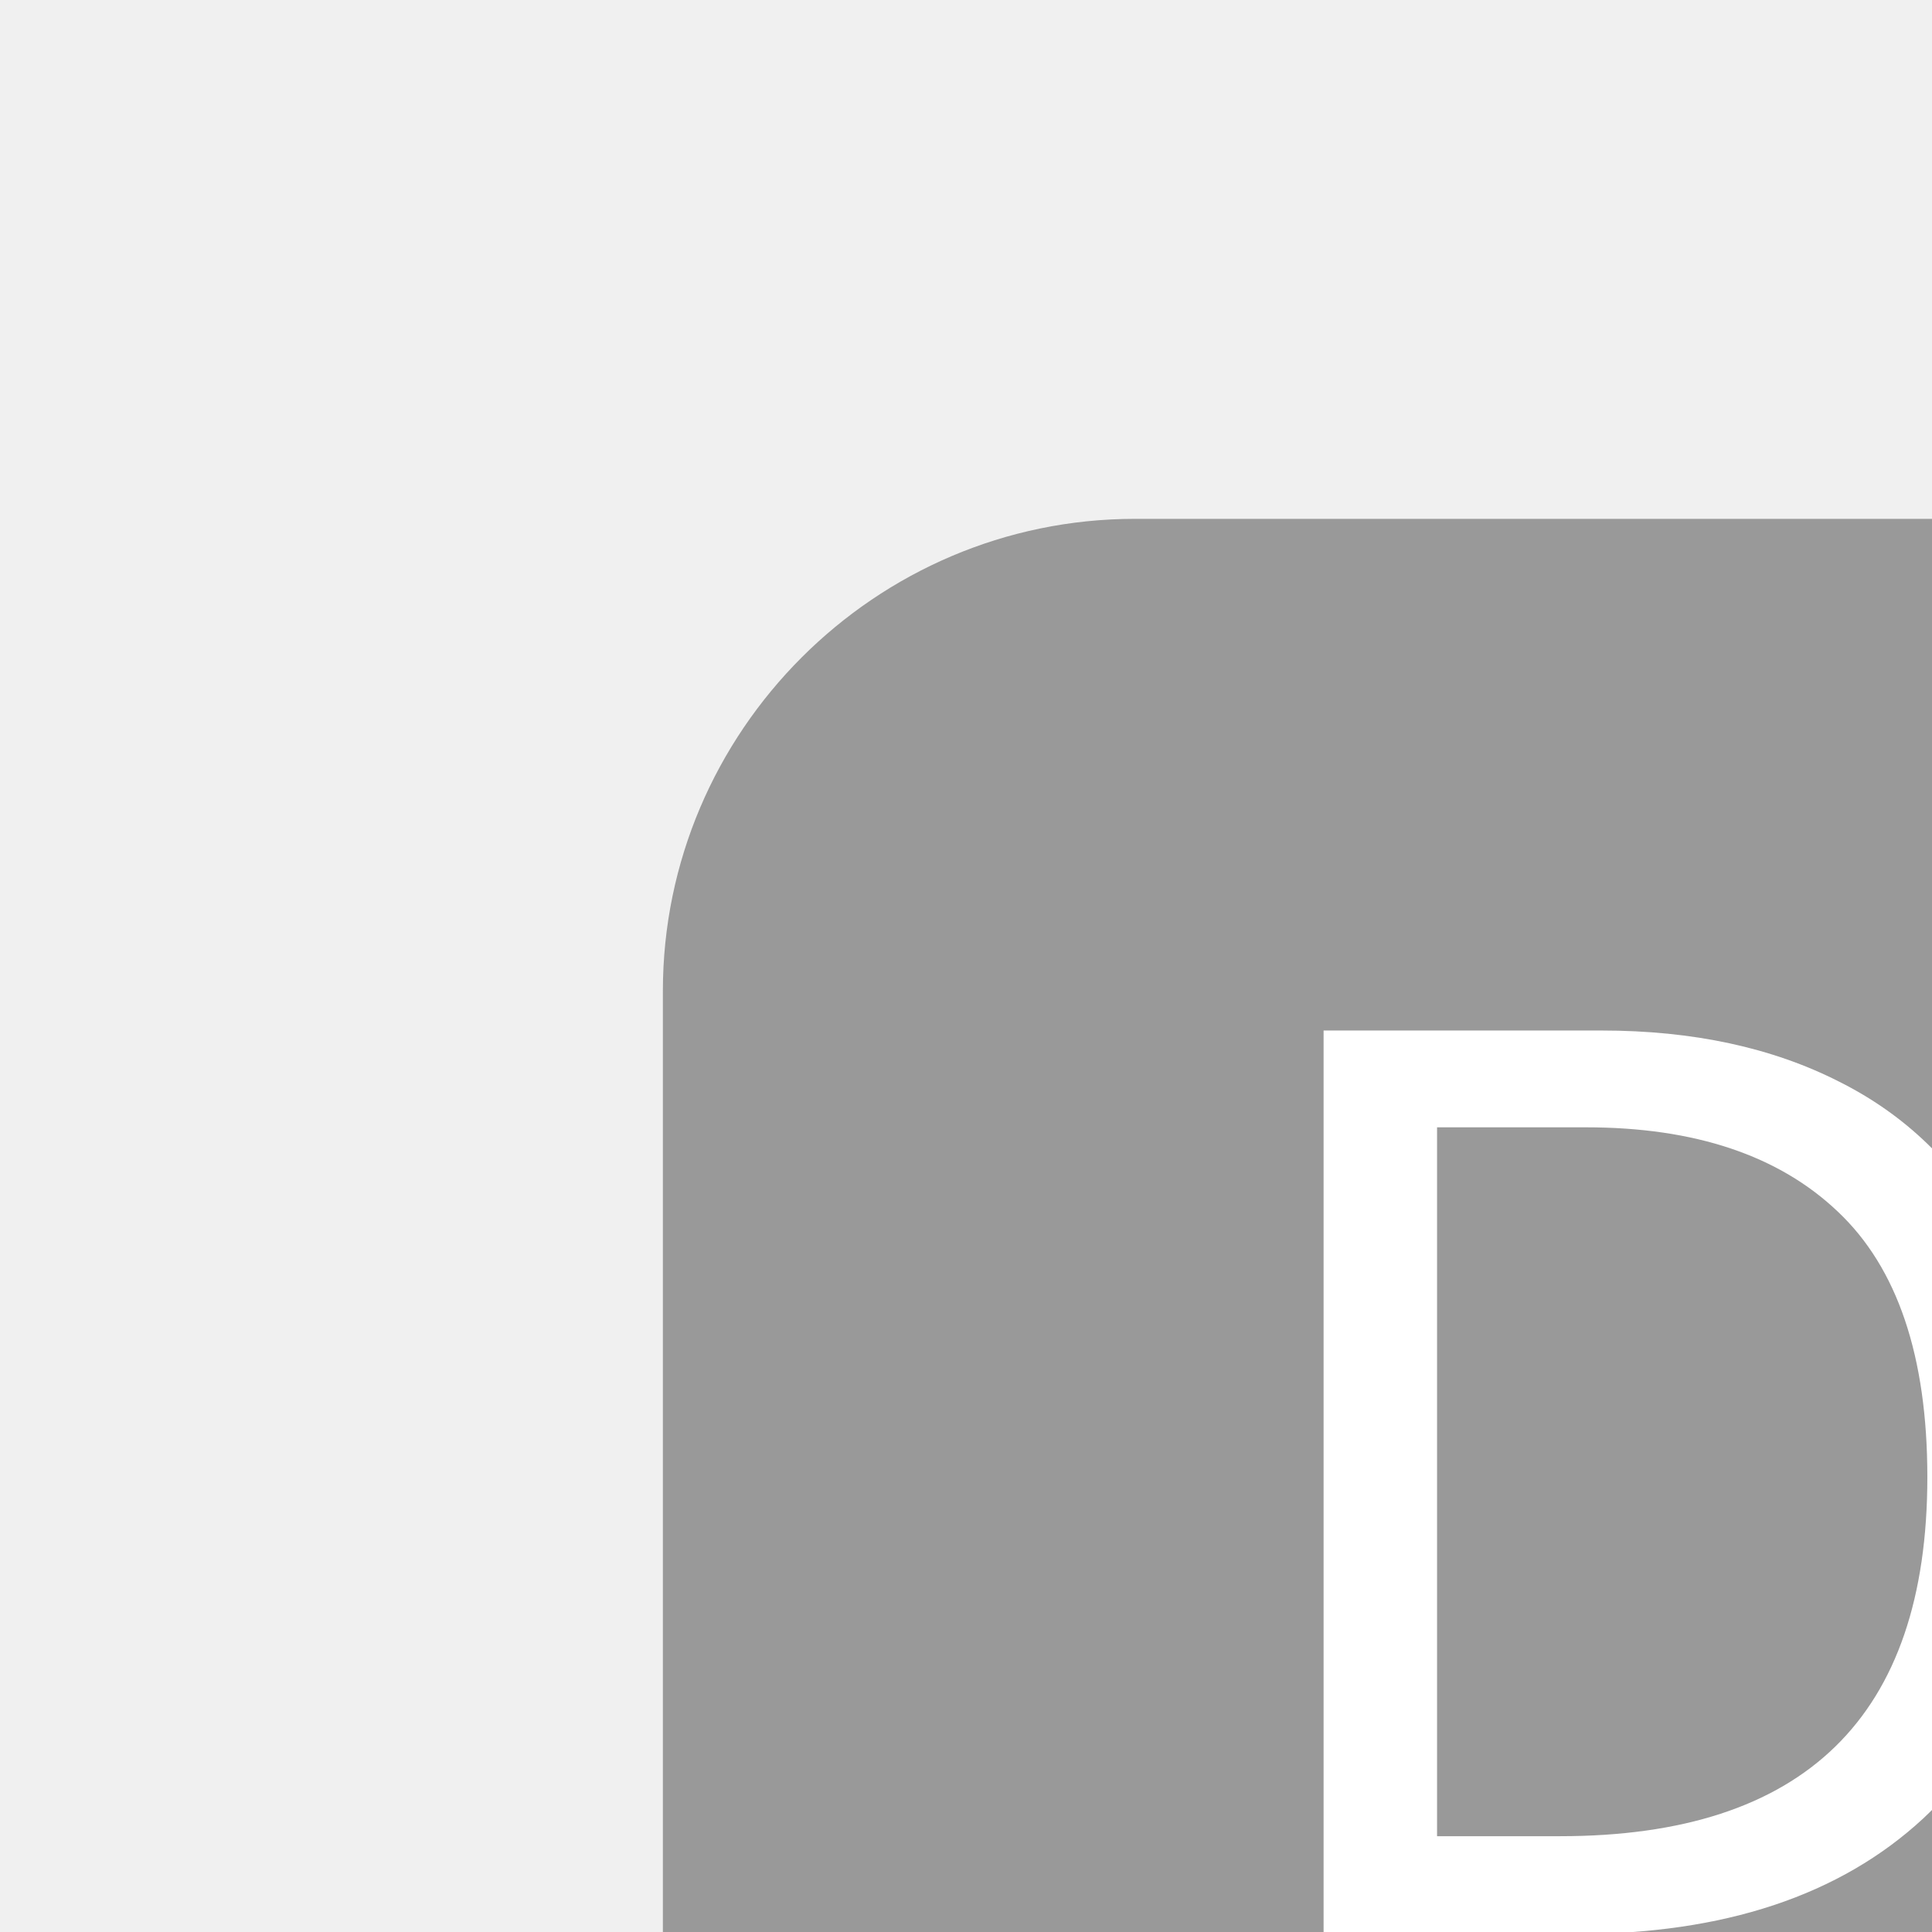
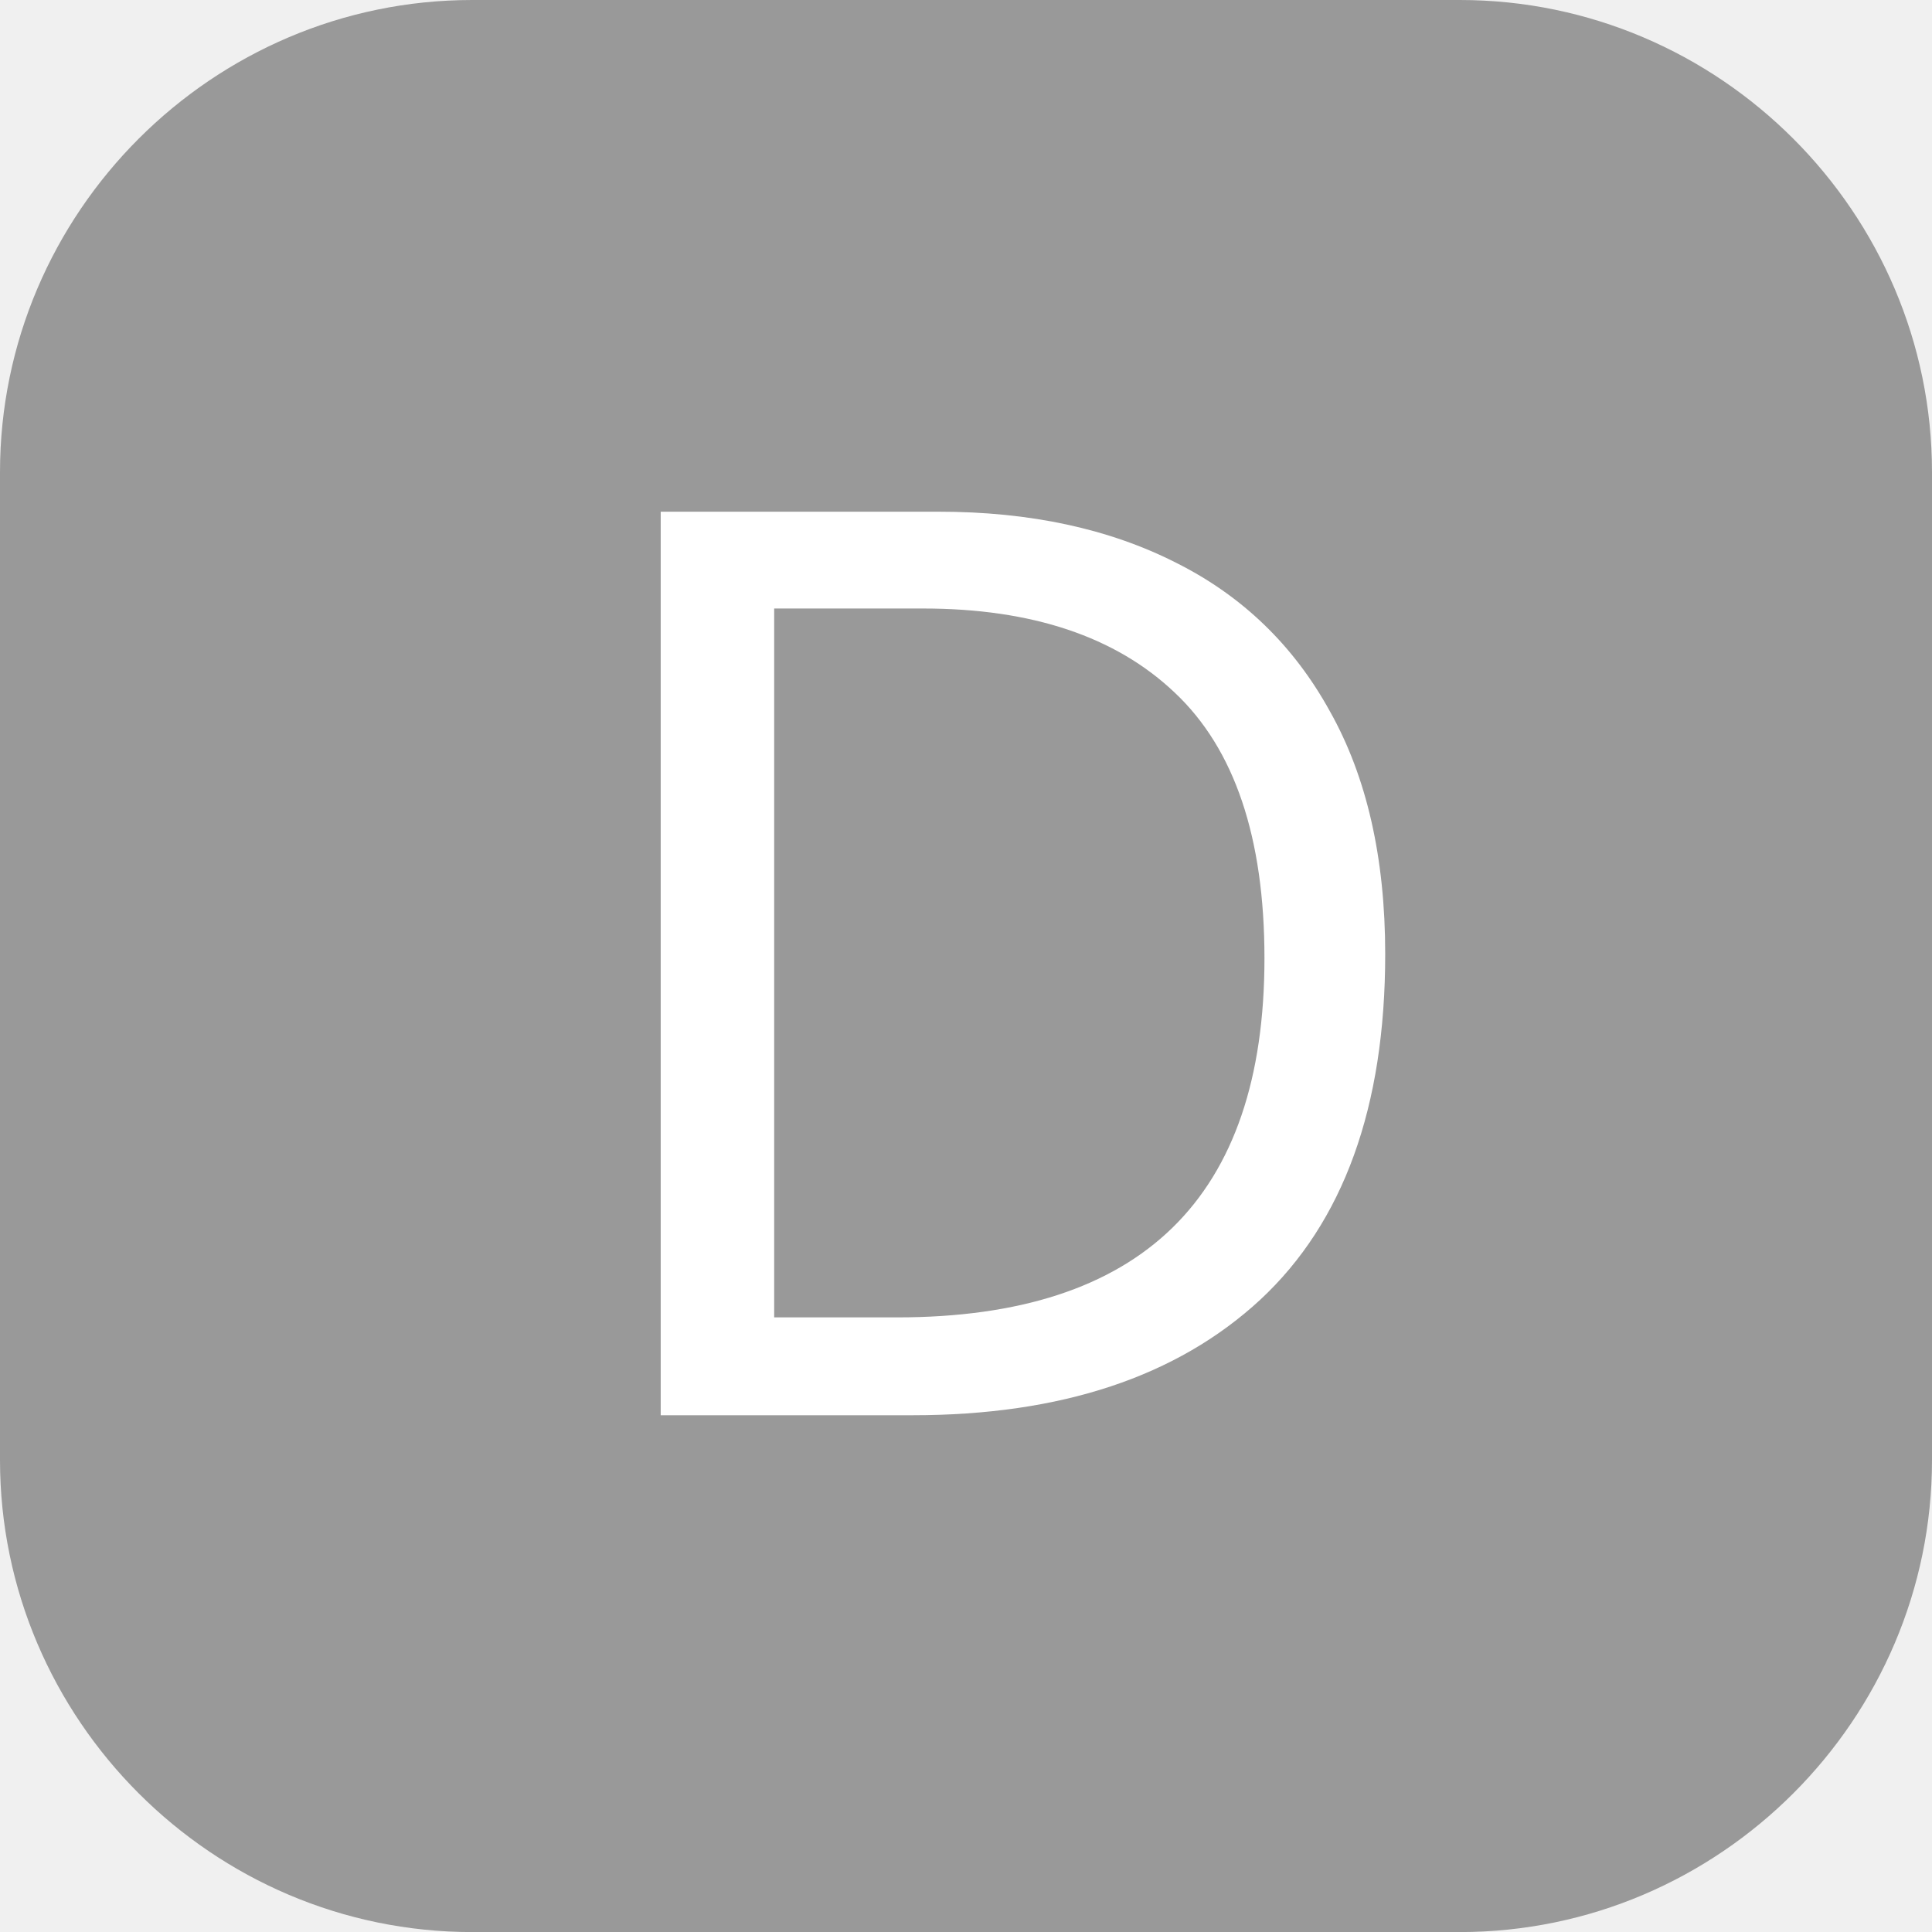
<svg>
  <g id="zoom_default">
    <g>
      <g>
-         <path fill="#999999" d="M38.95,29.703c0,3.895-3.189,7.086-7.087,7.086H17.037c-3.896,0-7.087-3.189-7.087-7.086V14.876      c0-3.898,3.188-7.088,7.087-7.088h14.826c3.896,0,7.087,3.188,7.087,7.088V29.703z" />
+         <path fill="#999999" d="M29,21.915c0,3.895-3.189,7.086-7.087,7.086H7.087C3.191,29.001,0,25.812,0,21.915V7.088     C0,3.19,3.188,0,7.087,0h14.826C25.809,0,29,3.188,29,7.088V21.915z" />
      </g>
    </g>
-     <text transform="matrix(1 0 0 1 18.0239 29.0308)" fill="#FFFFFF" font-family="'Arial-BoldMT'" font-size="19">D</text>
+     <text transform="matrix(1 0 0 1 8.0737 21.2432)" fill="#FFFFFF" font-family="'Arial-BoldMT'" font-size="19">D</text>
  </g>
</svg>
